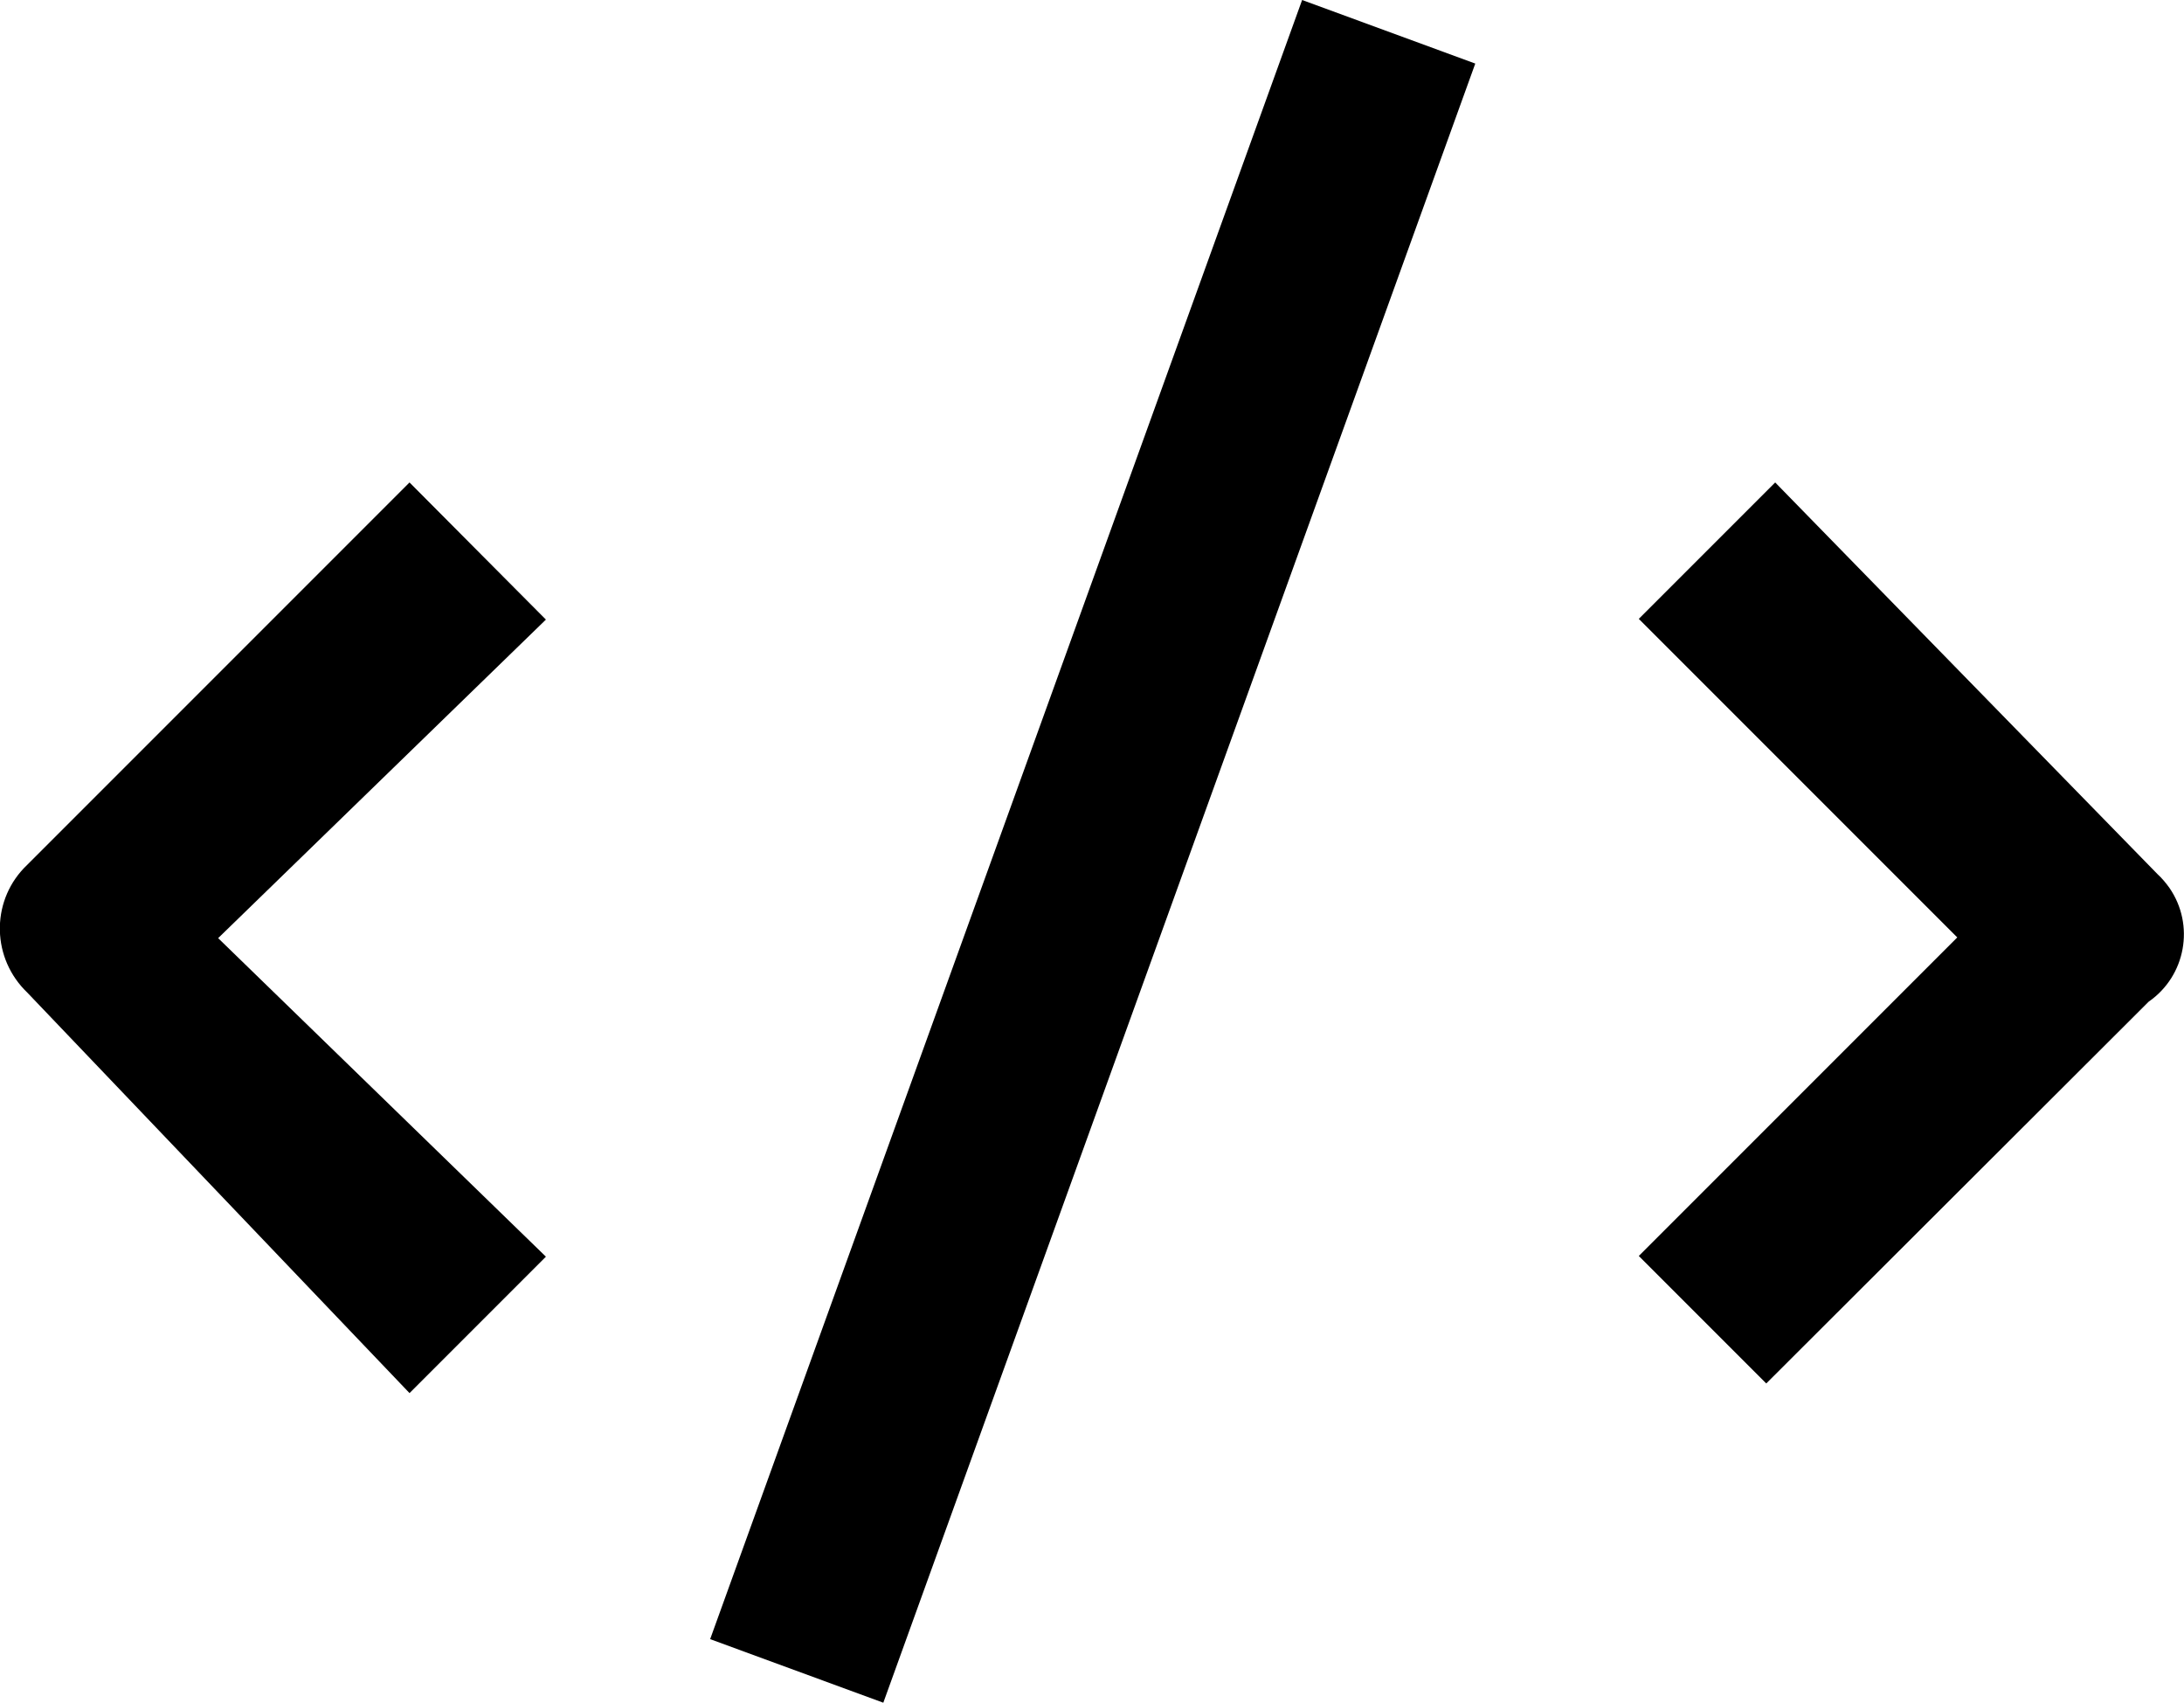
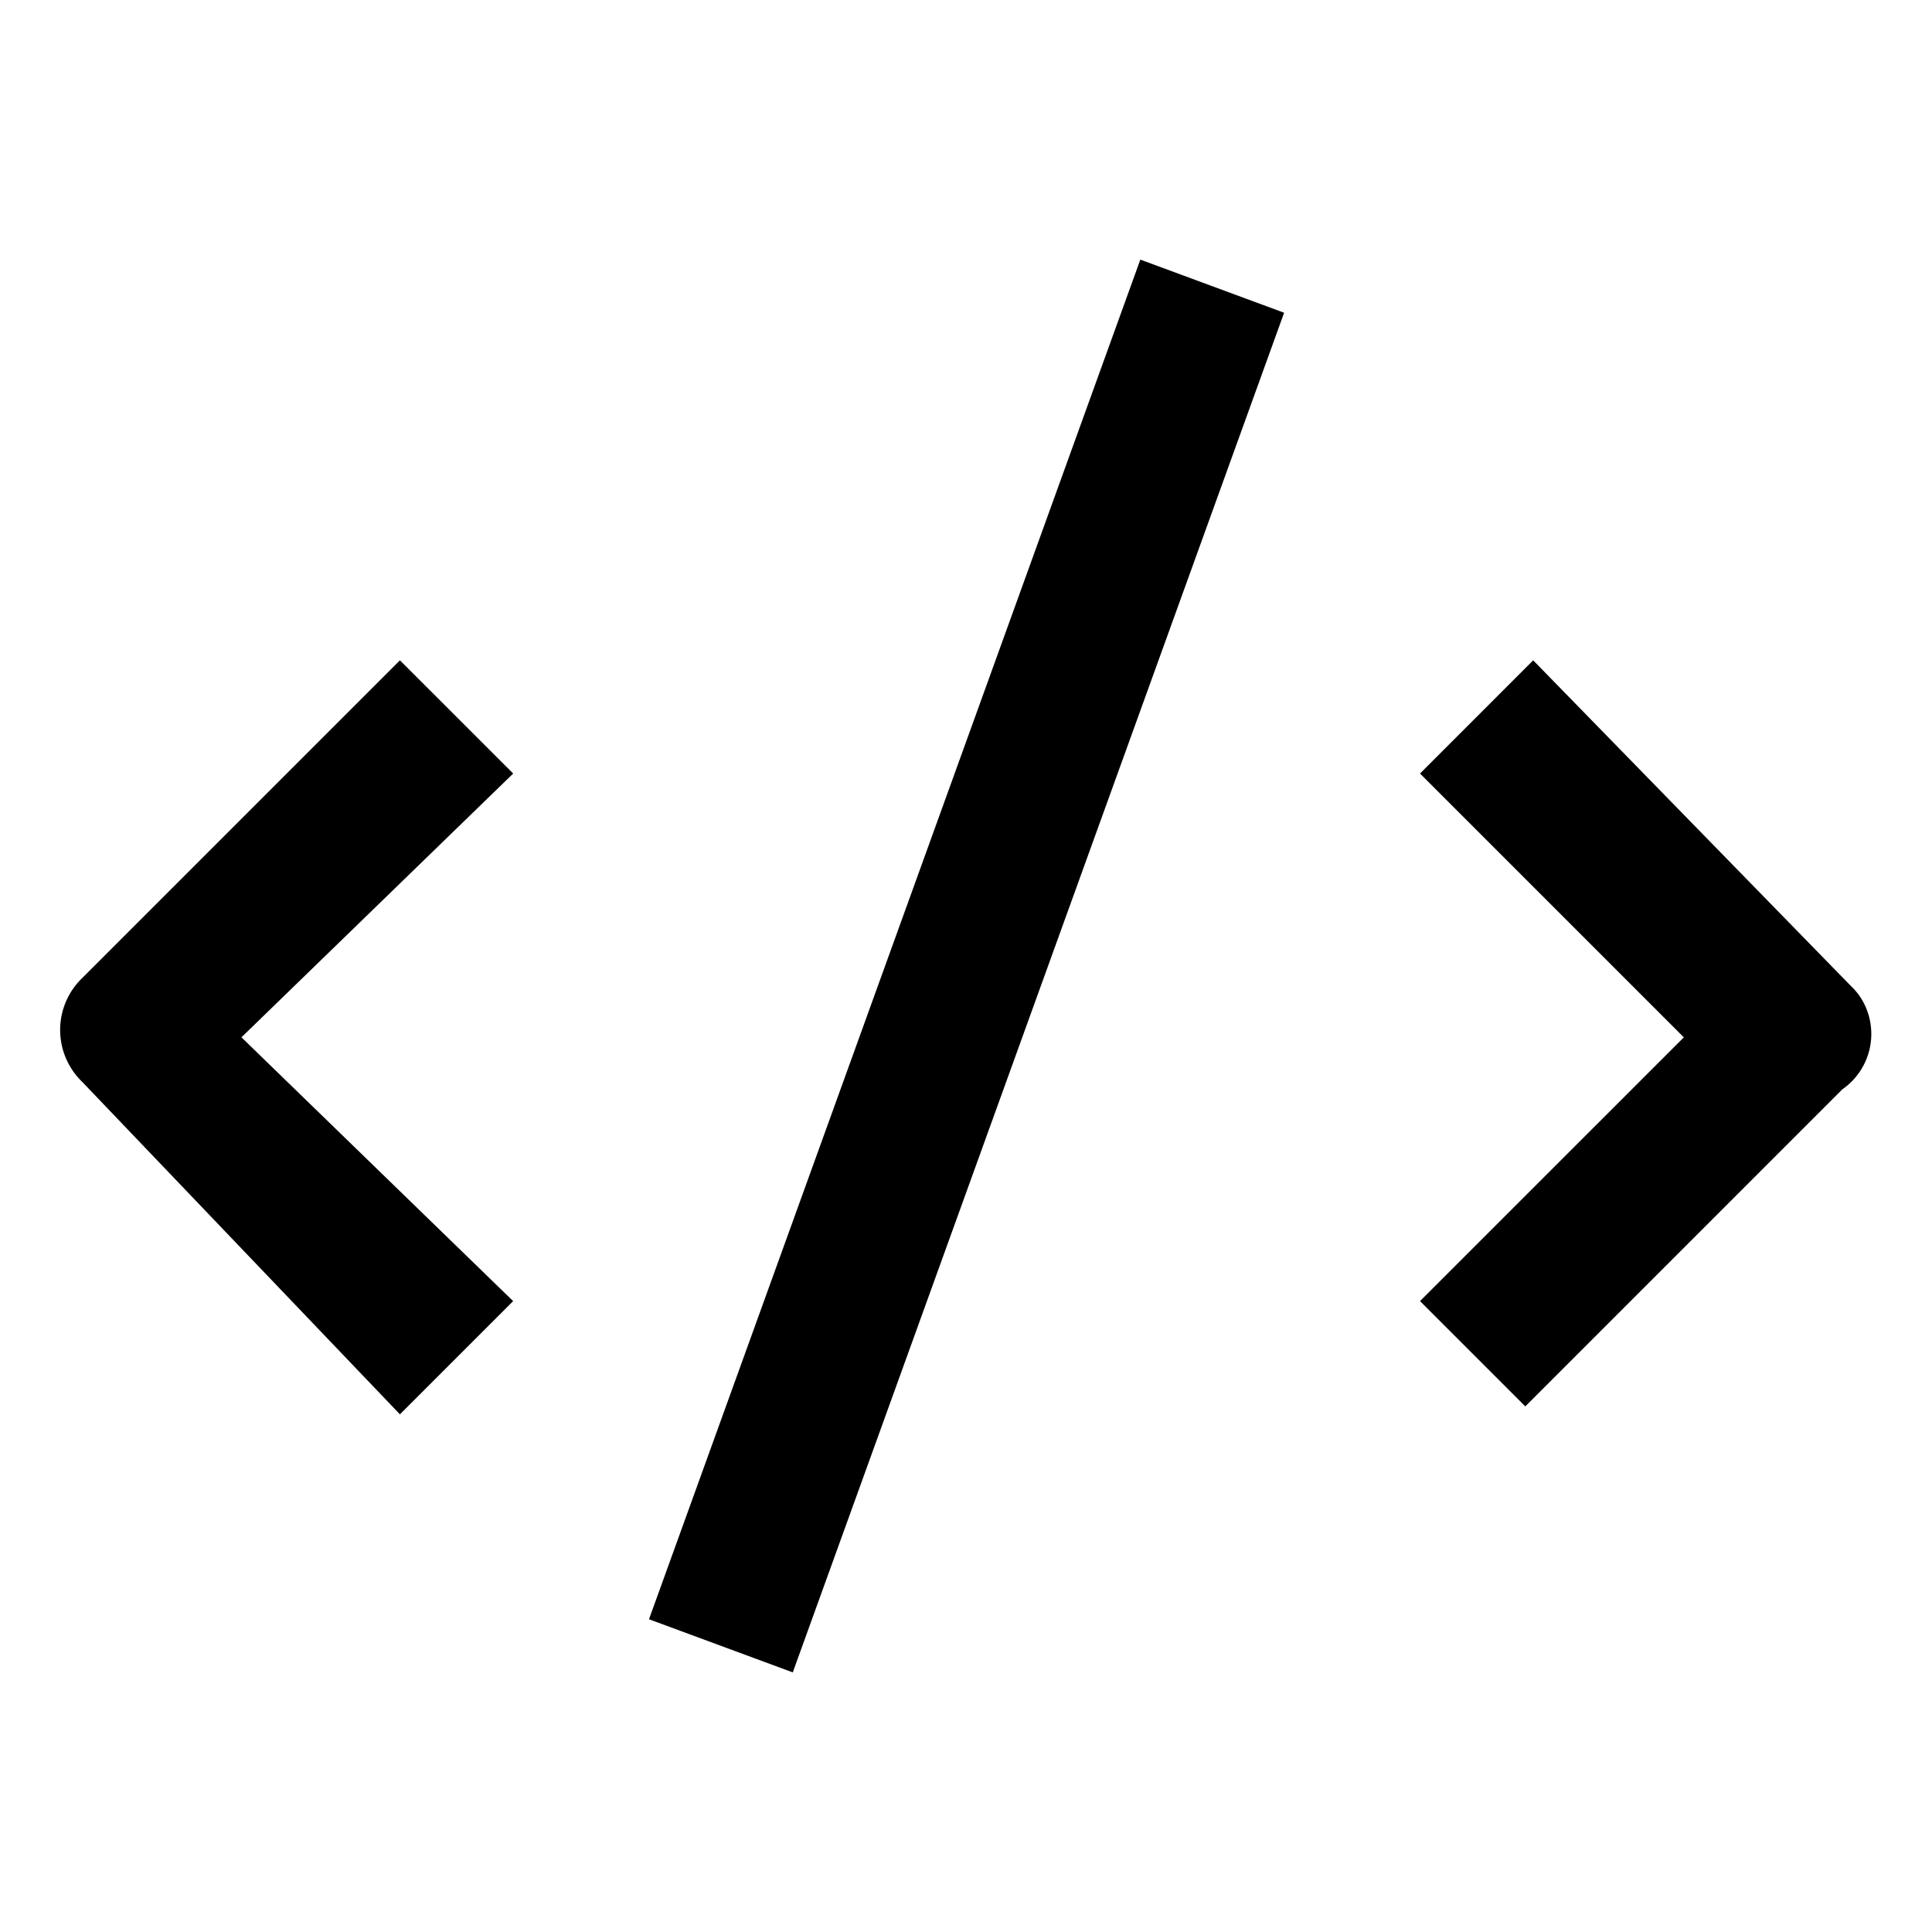
- <svg xmlns="http://www.w3.org/2000/svg" version="1.1" id="Layer_1" x="0px" y="0px" width="611.7px" height="476.8px" viewBox="0.2 157.6 611.7 476.8" enable-background="new 0.2 157.6 611.7 476.8" xml:space="preserve">
-   <g transform="translate(950 1130)">
-     <path d="M-345.5-727.6l-107.1-109.7l-38.2,38.2l89.2,89.2l-89.2,89.2l35.7,35.7L-348-691.9c10.4-7.2,13-21.5,5.8-31.9   C-343.2-725.2-344.3-726.5-345.5-727.6L-345.5-727.6z M-835.1-837.3l-107.1,107.1c-9.9,9.4-10.2,25-0.8,34.9   c0.3,0.3,0.6,0.6,0.8,0.8l107.1,112.2l38.2-38.2l-91.8-89.2l91.8-89.2L-835.1-837.3z M-750.9-513.4l165.8-459l48.5,17.8l-165.8,459   L-750.9-513.4z" />
-   </g>
+ <svg xmlns="http://www.w3.org/2000/svg" viewBox="0 0 160 160">
+   <path d="M153.224,81.594,126.971,54.685,117.6,64.061l21.846,21.846L117.6,107.752l8.719,8.719L152.567,90.22a5.583,5.583,0,0,0,1.406-7.782,6.067,6.067,0,0,0-.75-.844ZM33.12,54.685,6.868,80.938A5.973,5.973,0,0,0,6.68,89.47l.188.188L33.12,117.128l9.376-9.376-22.5-21.846L42.5,64.061ZM53.747,134.1,94.437,21.5,106.345,25.9,65.654,138.5Z" />
</svg>
